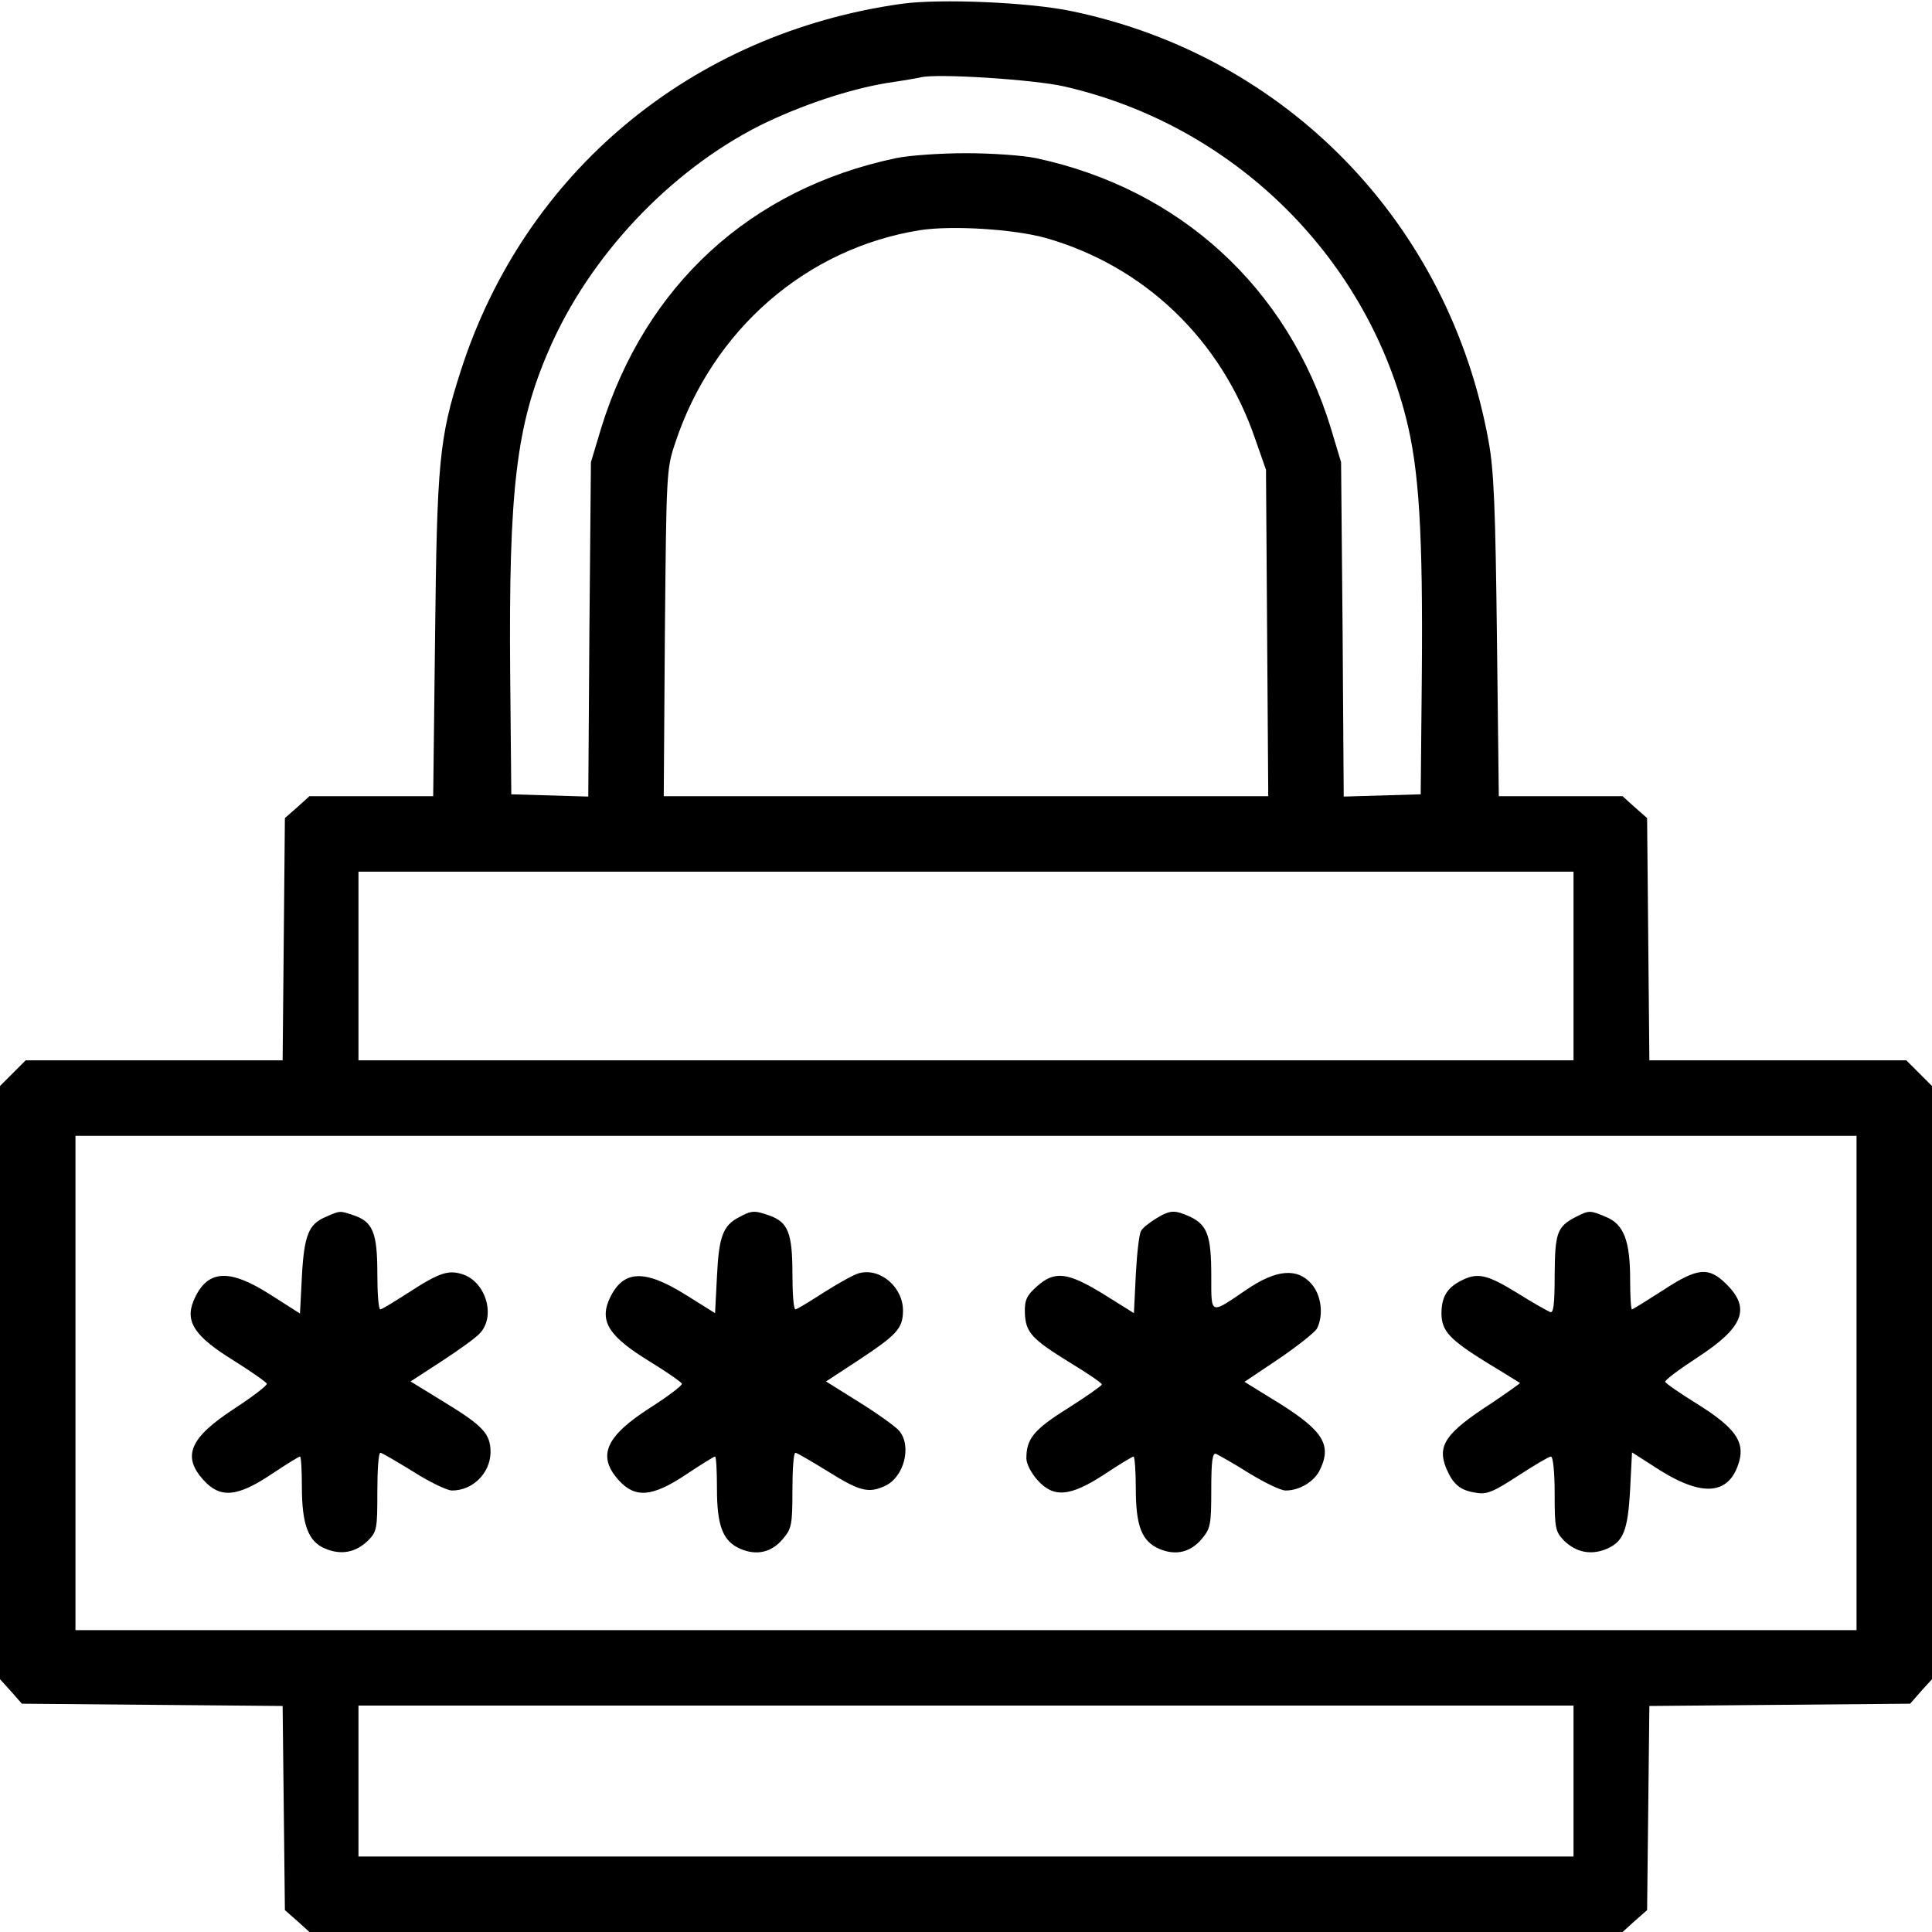
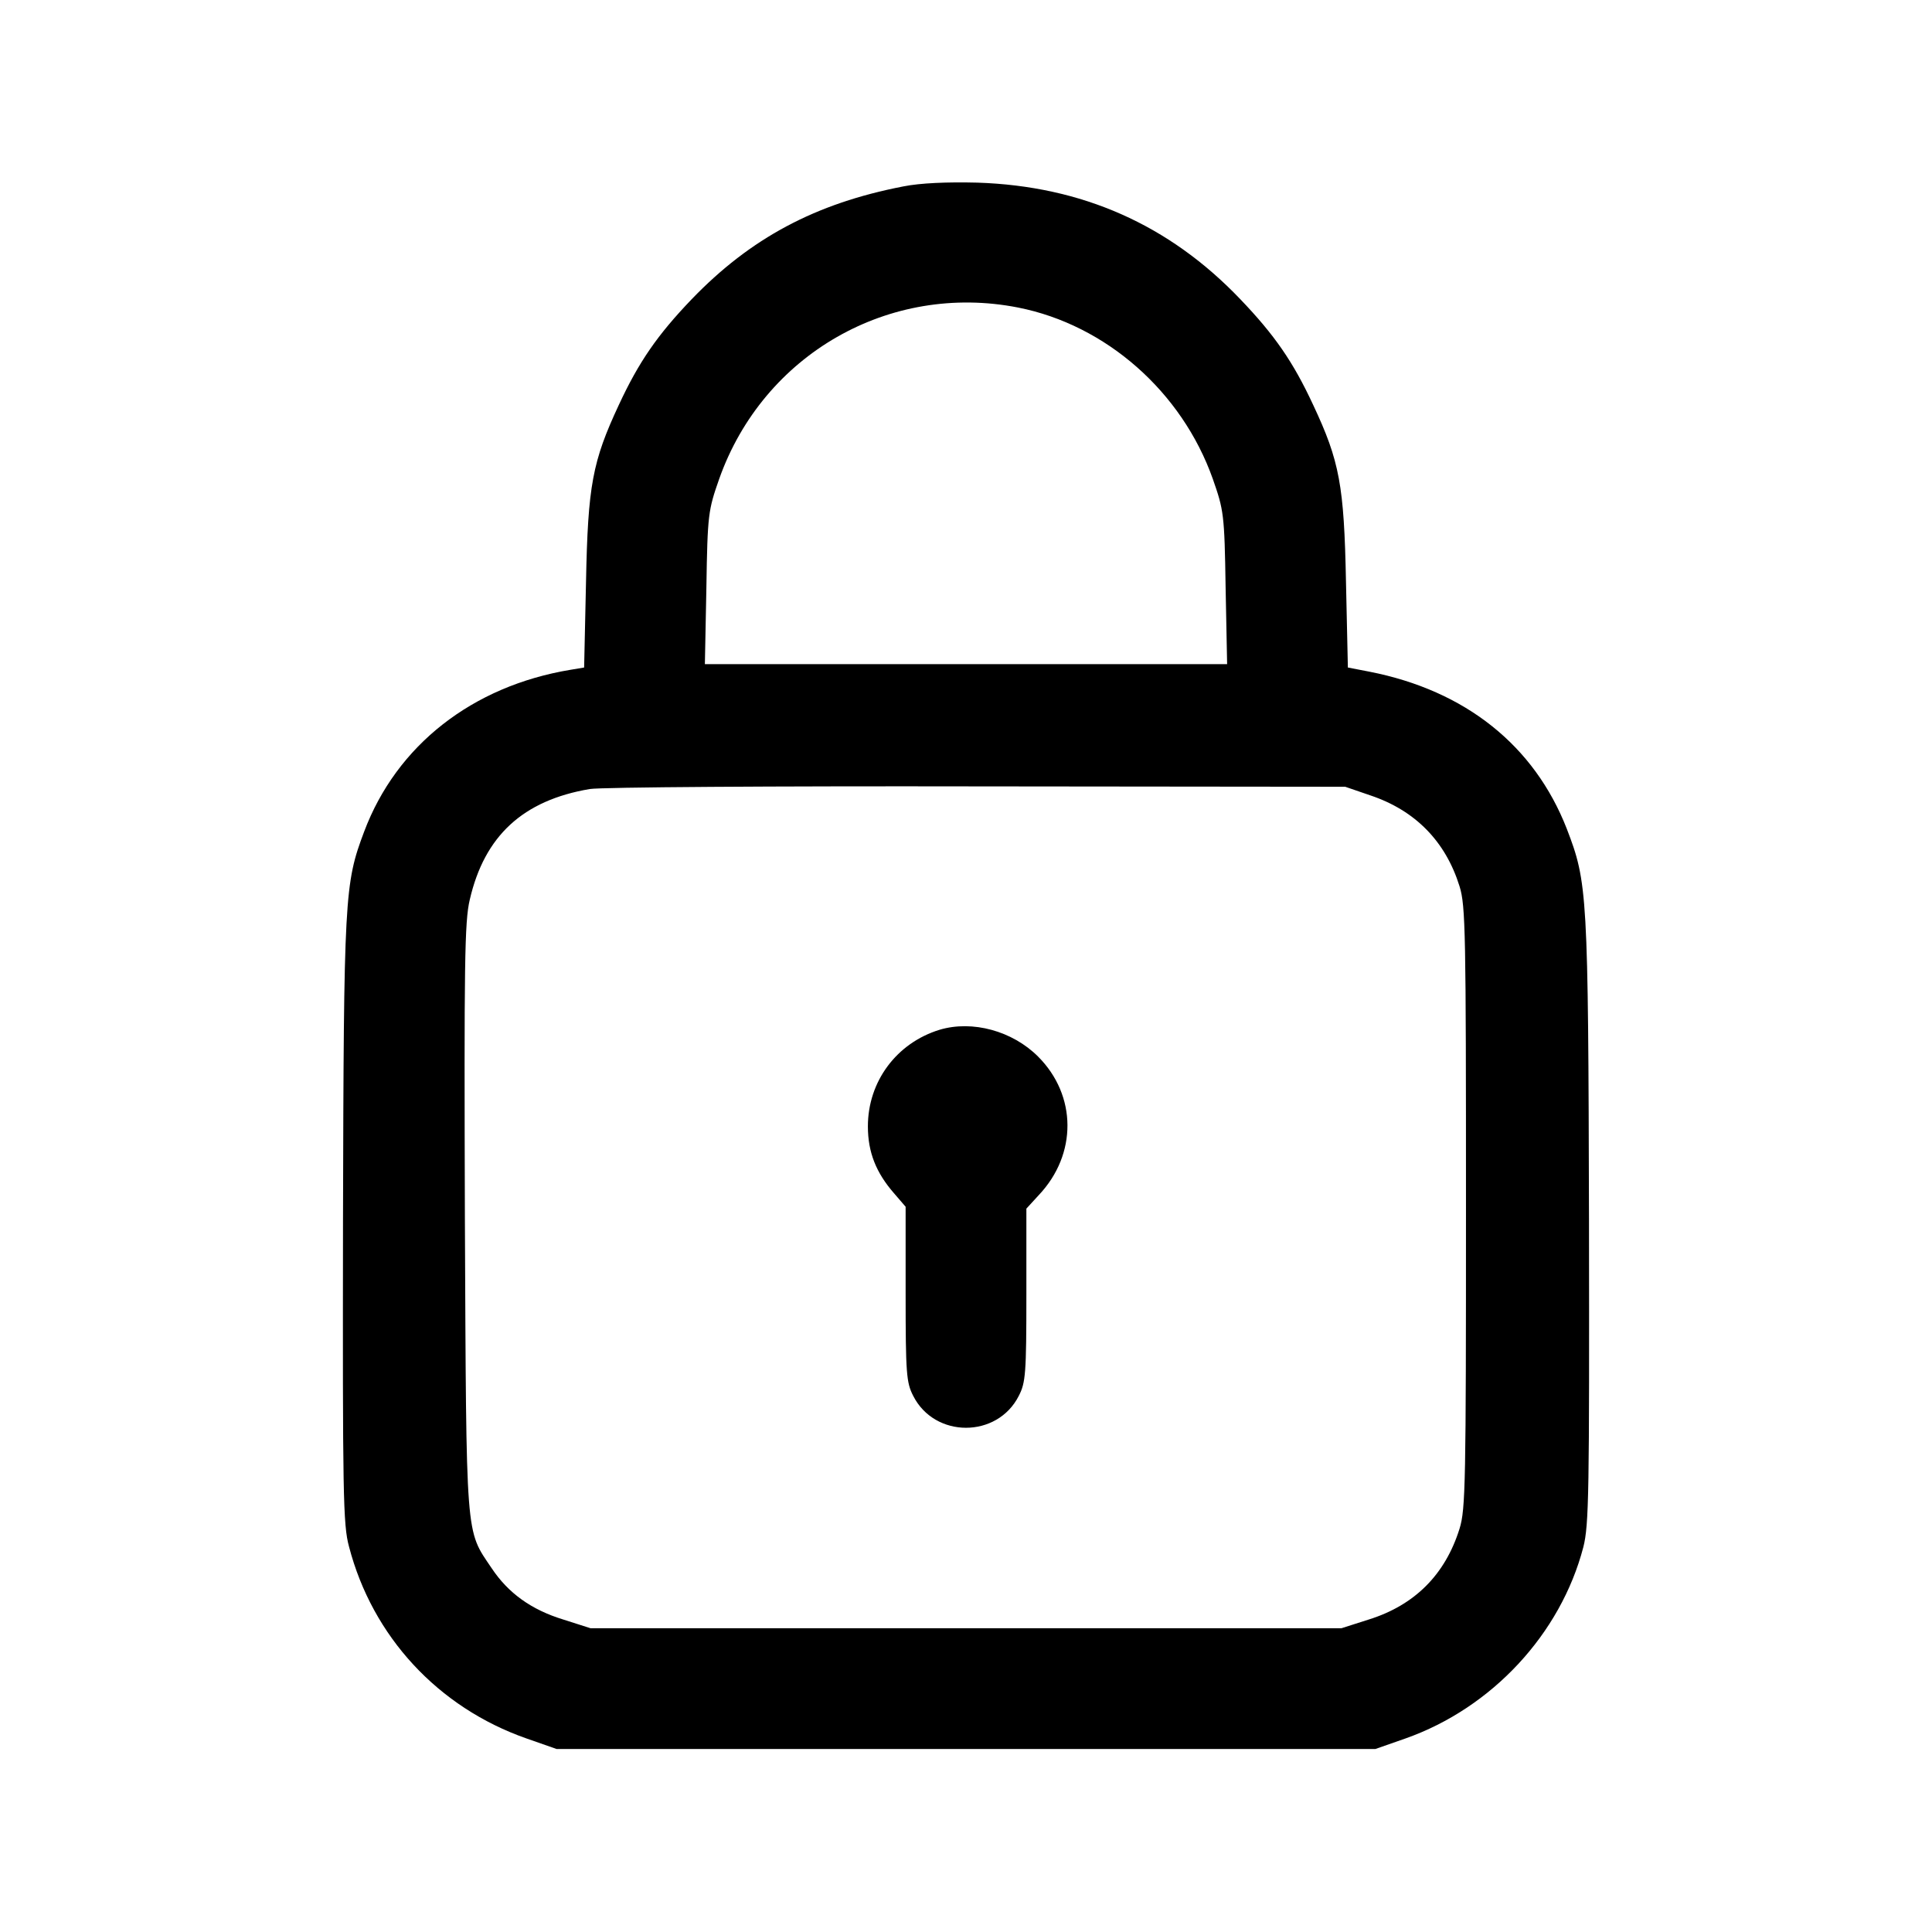
<svg xmlns="http://www.w3.org/2000/svg" version="1.0" width="25" height="25" viewBox="0 0 512 512" preserveAspectRatio="xMidYMid meet">
  <g transform="translate(0,512) scale(0.1,-0.1)" fill="currentColor" stroke="none">
-     <path d="M2390 5110 c-557 -78 -1000 -446 -1169 -973 -57 -177 -63 -241 -68 -704 l-5 -423 -164 0 -164 0 -32 -29 -33 -29 -3 -321 -3 -321 -340 0 -341 0 -34 -34 -34 -34 0 -786 0 -786 29 -32 29 -33 346 -3 345 -3 3 -270 3 -271 33 -29 32 -29 1740 0 1740 0 32 29 33 29 3 271 3 270 345 3 346 3 29 33 29 32 0 786 0 786 -34 34 -34 34 -341 0 -340 0 -3 321 -3 321 -33 29 -32 29 -164 0 -164 0 -5 423 c-4 340 -8 441 -22 517 -104 577 -534 1021 -1103 1140 -111 24 -350 34 -452 20z m430 -219 c443 -101 795 -443 906 -878 35 -137 45 -307 42 -678 l-3 -320 -102 -3 -102 -3 -3 443 -4 443 -27 90 c-114 373 -401 635 -782 716 -33 7 -116 13 -185 13 -69 0 -152 -6 -185 -13 -386 -81 -665 -337 -782 -716 l-27 -90 -4 -443 -3 -443 -102 3 -102 3 -3 320 c-4 487 16 658 102 856 107 249 320 475 559 596 107 53 235 96 337 113 41 6 82 13 90 15 42 11 302 -6 380 -24z m-51 -401 c263 -74 468 -270 558 -535 l28 -80 3 -432 3 -433 -801 0 -801 0 3 433 c4 420 4 434 27 502 99 301 348 517 649 565 84 13 246 3 331 -20z m1401 -1930 l0 -250 -1610 0 -1610 0 0 250 0 250 1610 0 1610 0 0 -250z m750 -1105 l0 -655 -2360 0 -2360 0 0 655 0 655 2360 0 2360 0 0 -655z m-750 -1055 l0 -200 -1610 0 -1610 0 0 200 0 200 1610 0 1610 0 0 -200z" />
-     <path d="M863 1895 c-45 -19 -57 -48 -63 -158 l-5 -98 -80 51 c-110 70 -167 65 -202 -17 -23 -56 3 -95 107 -159 46 -29 86 -57 87 -61 2 -4 -37 -34 -86 -66 -118 -77 -139 -126 -82 -189 44 -49 89 -46 180 15 39 26 73 47 76 47 3 0 5 -36 5 -80 0 -100 17 -146 62 -164 42 -18 81 -10 113 21 24 24 25 32 25 129 0 57 3 104 8 104 4 0 43 -23 87 -50 44 -28 90 -50 103 -50 55 0 101 46 102 101 0 49 -19 70 -124 134 l-88 54 83 54 c46 30 92 63 102 75 41 46 14 135 -47 155 -37 12 -61 5 -141 -47 -39 -25 -73 -46 -77 -46 -5 0 -8 43 -8 95 0 108 -12 137 -62 154 -38 13 -36 13 -75 -4z" />
-     <path d="M1958 1894 c-42 -22 -53 -51 -58 -157 l-5 -97 -80 50 c-111 69 -167 64 -202 -17 -23 -57 3 -96 107 -160 46 -28 86 -56 87 -60 2 -4 -36 -33 -83 -63 -119 -76 -142 -128 -85 -192 44 -49 89 -46 180 15 39 26 73 47 76 47 3 0 5 -38 5 -85 0 -100 16 -140 63 -160 43 -18 82 -9 112 27 23 27 25 38 25 129 0 54 3 99 8 99 4 0 43 -23 87 -50 83 -52 107 -58 150 -38 51 23 72 106 38 146 -10 12 -58 46 -106 76 l-88 55 84 55 c103 68 119 85 120 130 2 63 -59 117 -116 102 -13 -3 -54 -26 -92 -50 -39 -25 -73 -46 -77 -46 -5 0 -8 43 -8 95 0 108 -12 137 -62 154 -39 14 -47 13 -80 -5z" />
-     <path d="M3064 1891 c-18 -11 -36 -25 -40 -33 -5 -7 -11 -59 -14 -116 l-5 -102 -80 50 c-96 59 -130 63 -177 21 -27 -24 -33 -36 -32 -70 2 -52 17 -69 121 -133 46 -28 83 -53 83 -57 0 -3 -41 -32 -90 -63 -91 -57 -110 -81 -110 -133 0 -14 13 -39 29 -57 43 -48 86 -45 178 15 39 26 74 47 77 47 3 0 6 -38 6 -85 0 -100 16 -140 63 -160 43 -18 82 -9 112 27 23 27 25 38 25 130 0 76 3 99 13 95 6 -3 46 -25 87 -51 41 -25 84 -46 97 -46 36 0 73 22 89 51 35 68 12 106 -104 179 l-94 58 91 61 c50 34 95 70 101 80 18 35 12 88 -14 118 -38 44 -94 39 -173 -15 -97 -66 -93 -68 -93 36 0 106 -10 135 -55 157 -42 19 -53 19 -91 -4z" />
-     <path d="M4176 1895 c-50 -26 -55 -42 -56 -154 0 -78 -3 -102 -12 -98 -7 3 -47 25 -88 51 -80 49 -105 55 -150 31 -36 -19 -50 -43 -50 -87 1 -46 22 -68 120 -129 47 -28 86 -53 88 -54 1 -1 -33 -25 -76 -54 -122 -79 -144 -112 -119 -173 18 -42 37 -58 79 -64 28 -5 45 2 111 45 43 28 82 51 87 51 6 0 10 -42 10 -99 0 -92 2 -100 25 -124 32 -31 71 -39 112 -22 45 19 57 48 63 158 l5 98 75 -48 c114 -71 184 -64 209 24 15 53 -12 90 -109 151 -47 29 -86 56 -87 60 -2 4 37 33 86 65 121 79 141 129 77 193 -48 48 -77 45 -170 -16 -42 -27 -79 -50 -81 -50 -3 0 -5 36 -5 80 0 102 -17 146 -64 165 -43 18 -44 18 -80 0z" />
+     <path d="M2394 4626 c-233 -45 -405 -137 -561 -299 -91 -95 -140 -166 -193 -280 -70 -150 -82 -213 -87 -469 l-5 -227 -36 -6 c-260 -43 -461 -200 -547 -429 -52 -138 -54 -169 -56 -1031 -1 -724 0 -806 16 -864 62 -238 236 -426 470 -508 l80 -28 1085 0 1085 0 80 28 c229 81 411 277 471 507 15 59 16 145 15 865 -2 871 -4 896 -59 1039 -86 220 -268 366 -523 416 l-57 11 -5 227 c-5 256 -17 320 -87 469 -53 114 -102 185 -193 280 -189 198 -420 300 -697 309 -80 2 -151 -1 -196 -10z m304 -321 c233 -46 434 -223 516 -454 29 -83 31 -93 34 -288 l4 -203 -692 0 -692 0 4 203 c3 195 5 205 34 288 117 330 451 521 792 454z m934 -1293 c119 -40 199 -122 236 -241 16 -51 17 -124 17 -851 0 -727 -1 -800 -17 -851 -38 -122 -119 -203 -241 -241 l-72 -23 -995 0 -995 0 -72 23 c-85 26 -146 70 -190 136 -70 104 -67 66 -71 928 -2 674 -1 786 13 844 39 169 141 263 318 293 29 5 491 8 1027 7 l975 -1 67 -23z" />
+     <path d="M2490 2391 c-114 -35 -190 -137 -190 -256 0 -69 22 -123 69 -177 l31 -36 0 -231 c0 -211 2 -235 20 -270 57 -113 223 -113 280 0 18 35 20 59 20 267 l0 229 33 36 c102 108 101 264 -2 367 -68 68 -174 97 -261 71z" />
  </g>
</svg>
